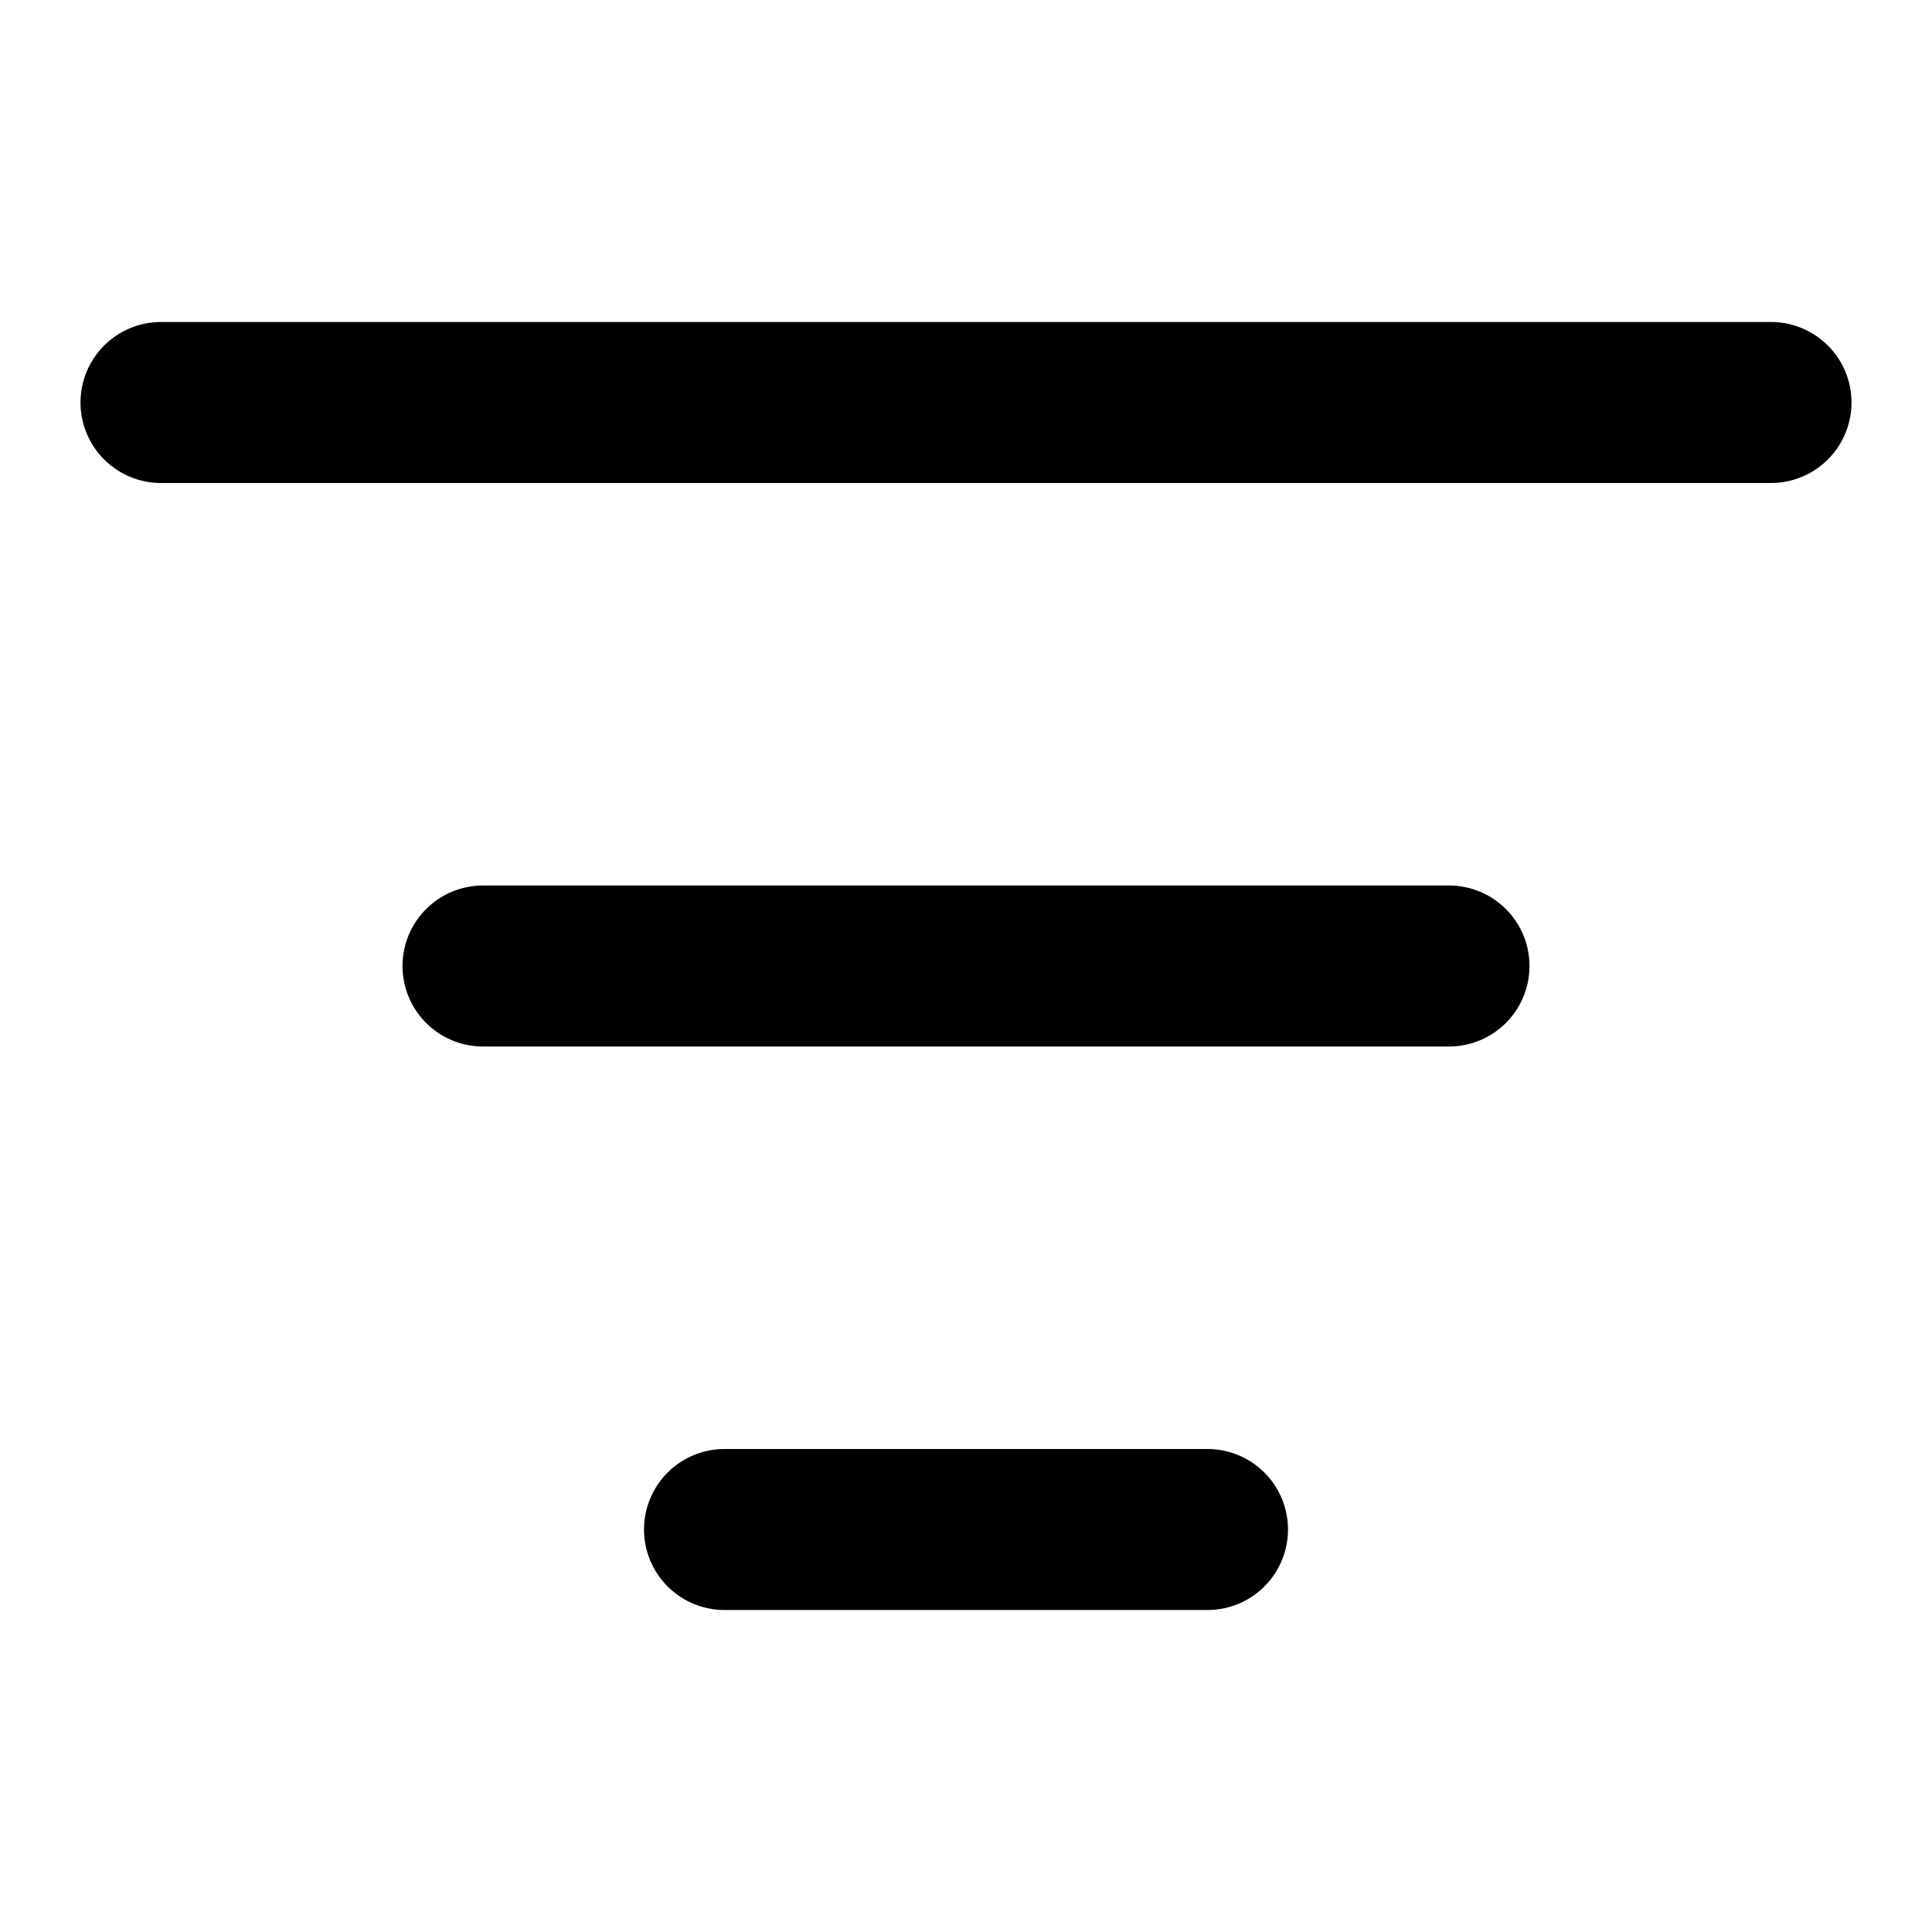
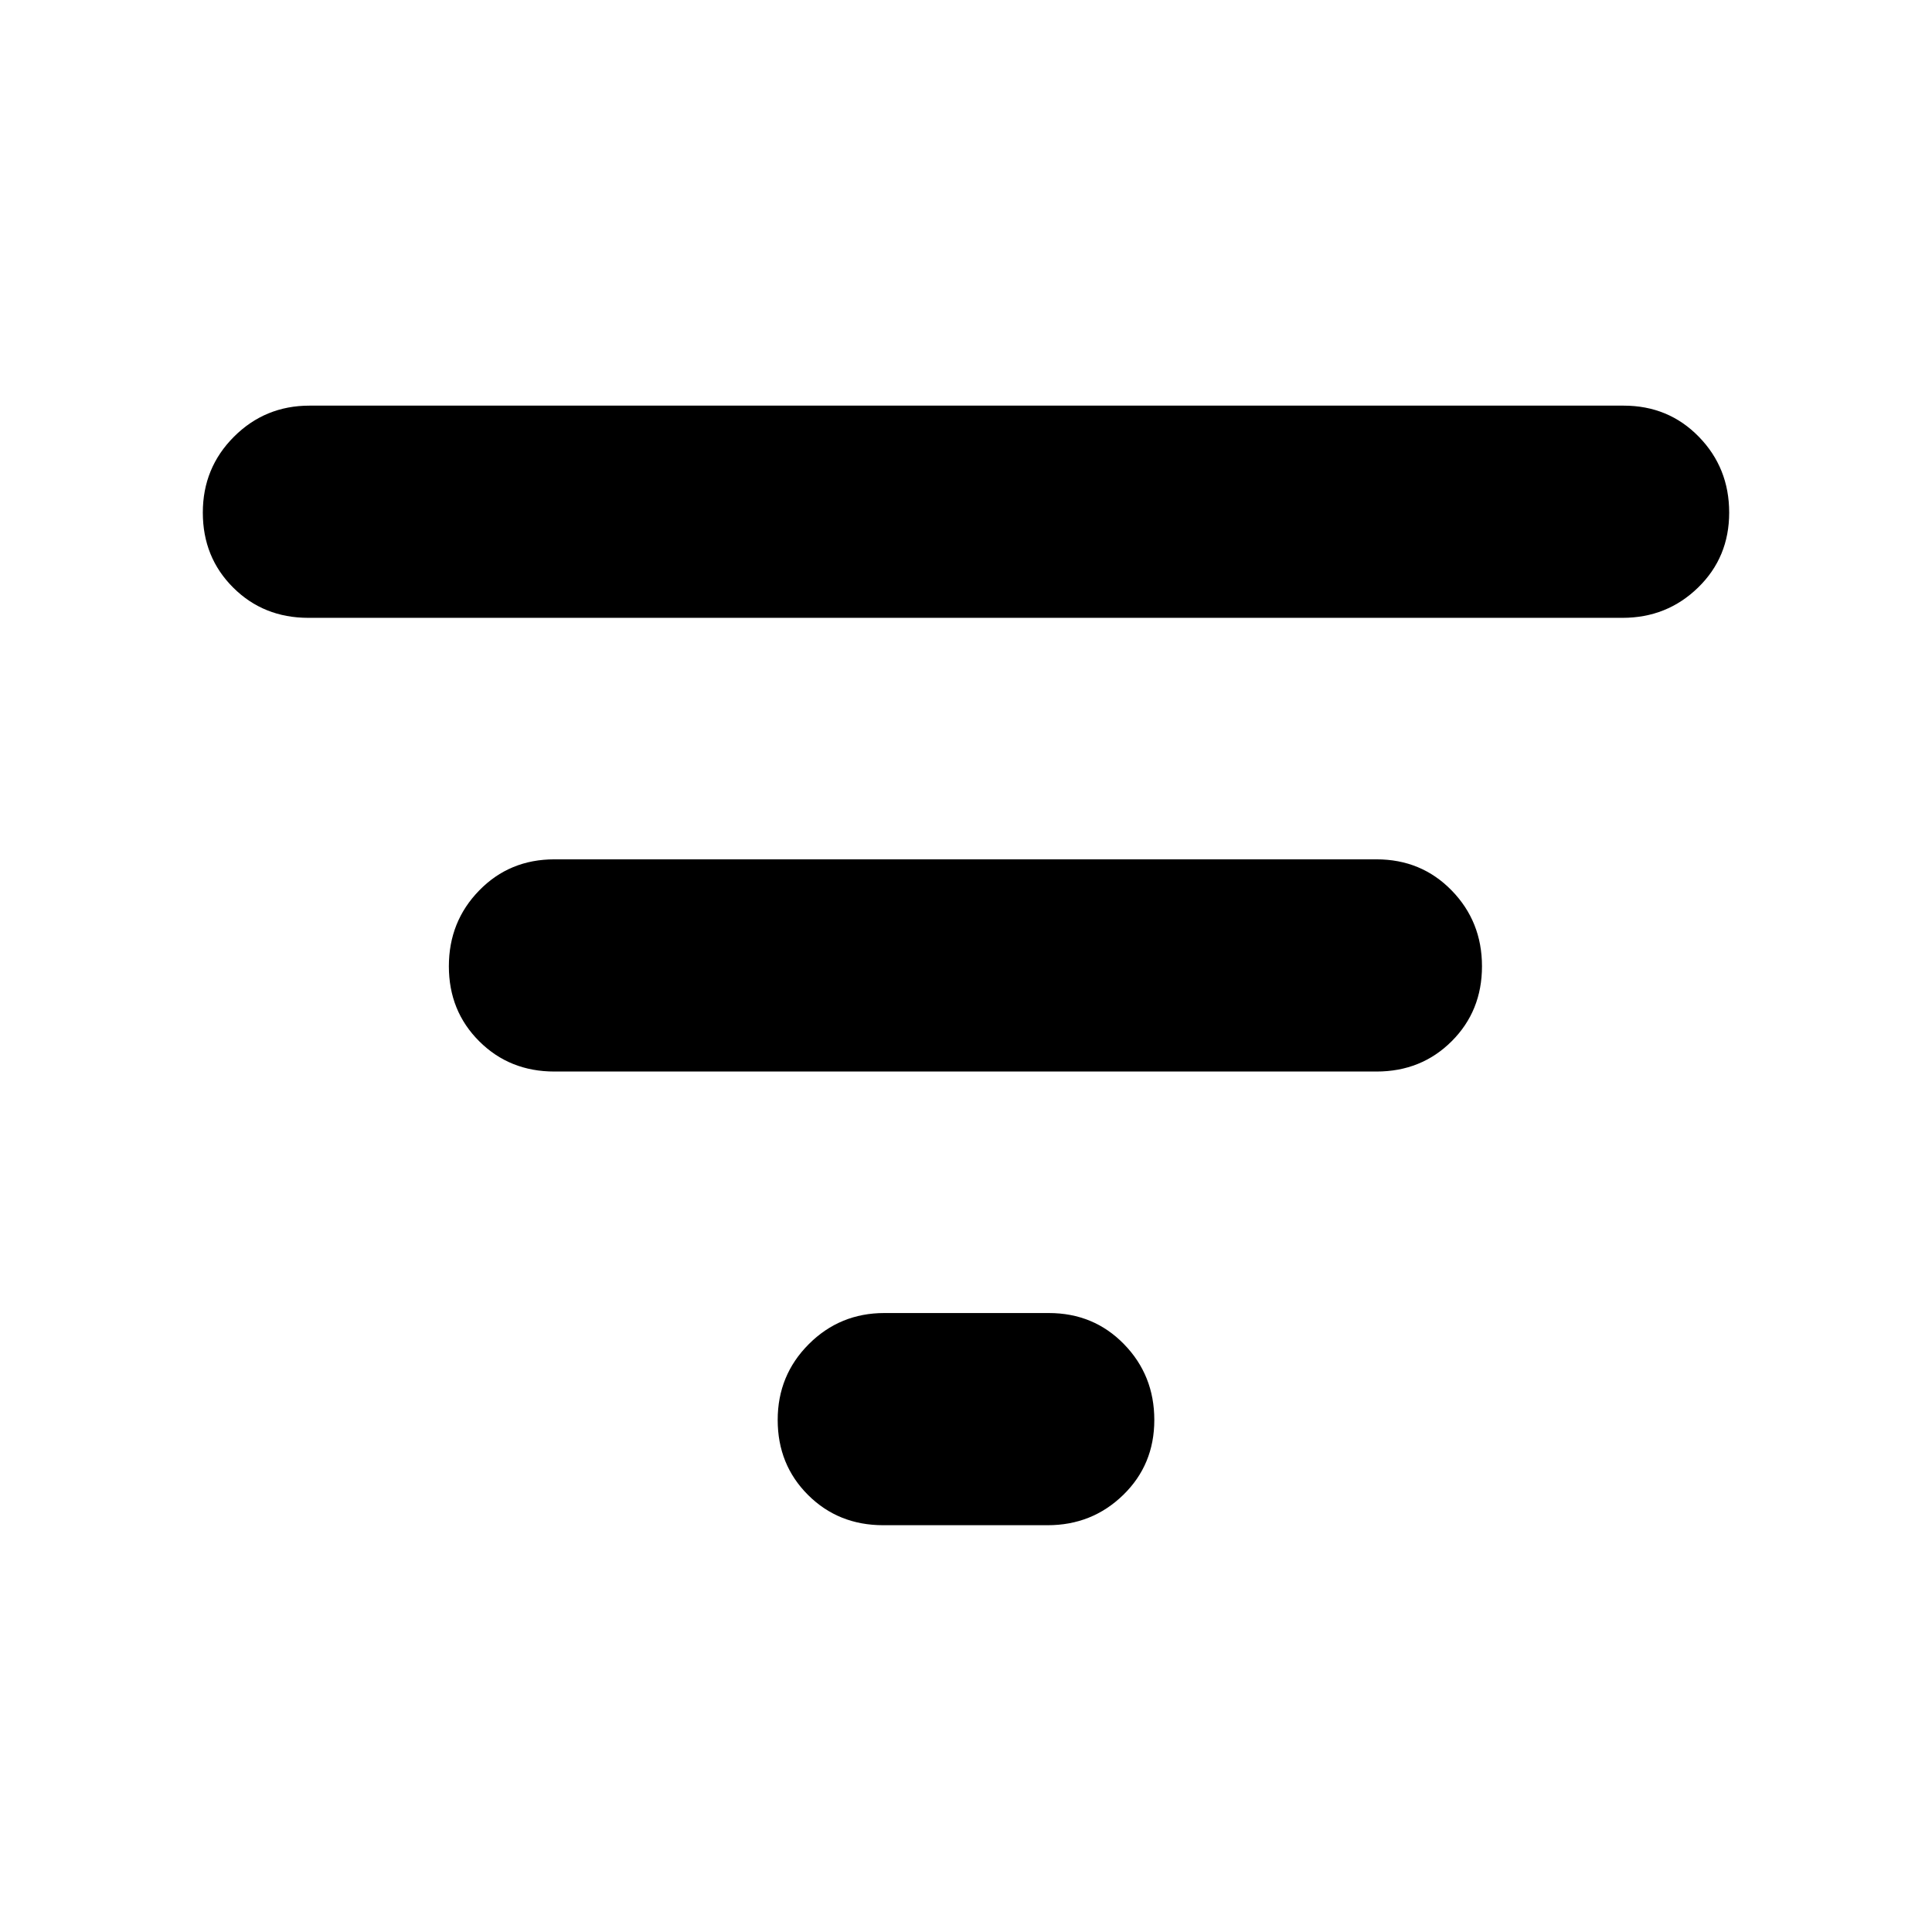
- <svg xmlns="http://www.w3.org/2000/svg" width="24" height="24" viewBox="0 0 24 24" fill="none" stroke="#000" stroke-width="2" stroke-linecap="round" stroke-linejoin="round">
-   <path d="M2 5h20" />
-   <path d="M6 12h12" />
-   <path d="M9 19h6" />
+ <svg xmlns="http://www.w3.org/2000/svg" height="24" viewBox="0 -960 960 960" width="24" fill="#000">
+   <path d="M438.87-202.13q-22.29 0-37.36-15.03-15.08-15.04-15.08-37.27 0-22.22 15.46-37.68 15.46-15.45 37.54-15.45h81.7q22.29 0 37.36 15.45 15.08 15.46 15.08 37.68 0 22.23-15.46 37.27-15.46 15.03-37.54 15.03h-81.7ZM275.48-427.56q-22.29 0-37.36-15.04-15.08-15.04-15.08-37.26 0-22.23 15.08-37.68Q253.19-533 275.48-533h408.48q22.28 0 37.36 15.46 15.07 15.45 15.07 37.68 0 22.22-15.07 37.26-15.08 15.04-37.36 15.04H275.48ZM153.22-653q-22.29 0-37.36-15.04-15.08-15.03-15.08-37.26 0-22.22 15.46-37.68t37.54-15.46h653q22.29 0 37.36 15.46 15.08 15.46 15.08 37.68 0 22.23-15.46 37.26Q828.3-653 806.22-653h-653Z" />
</svg>
